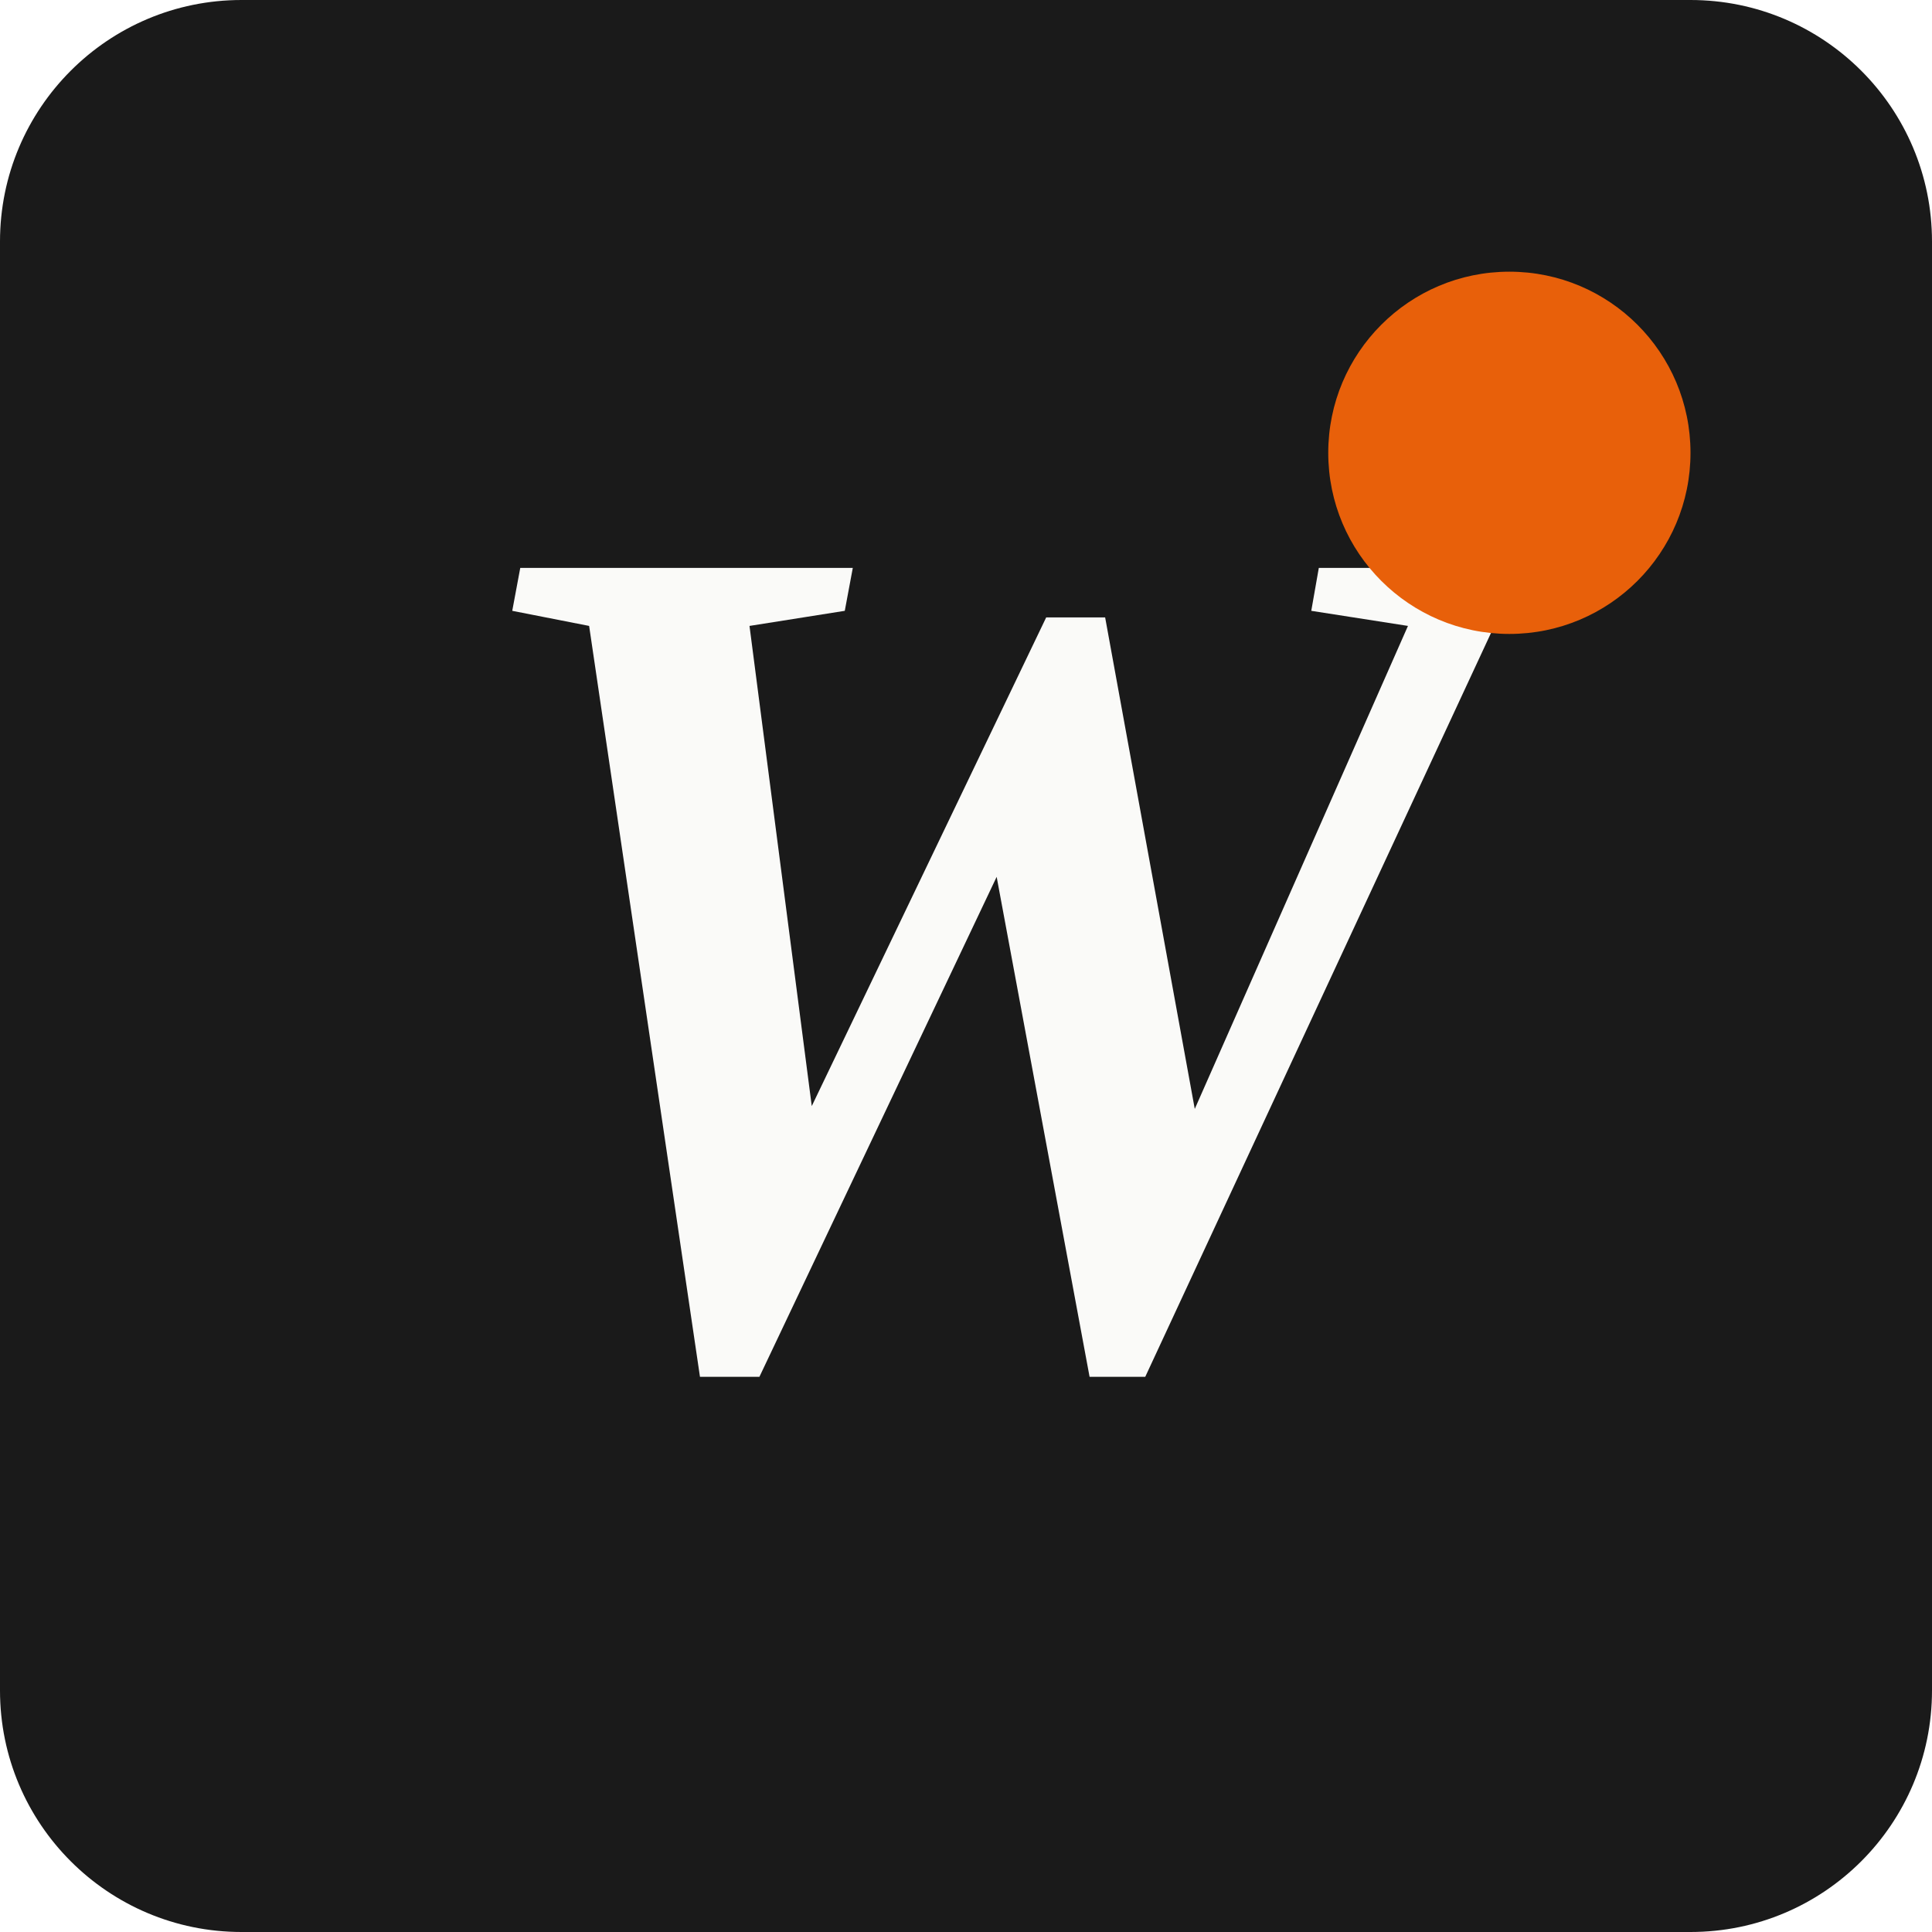
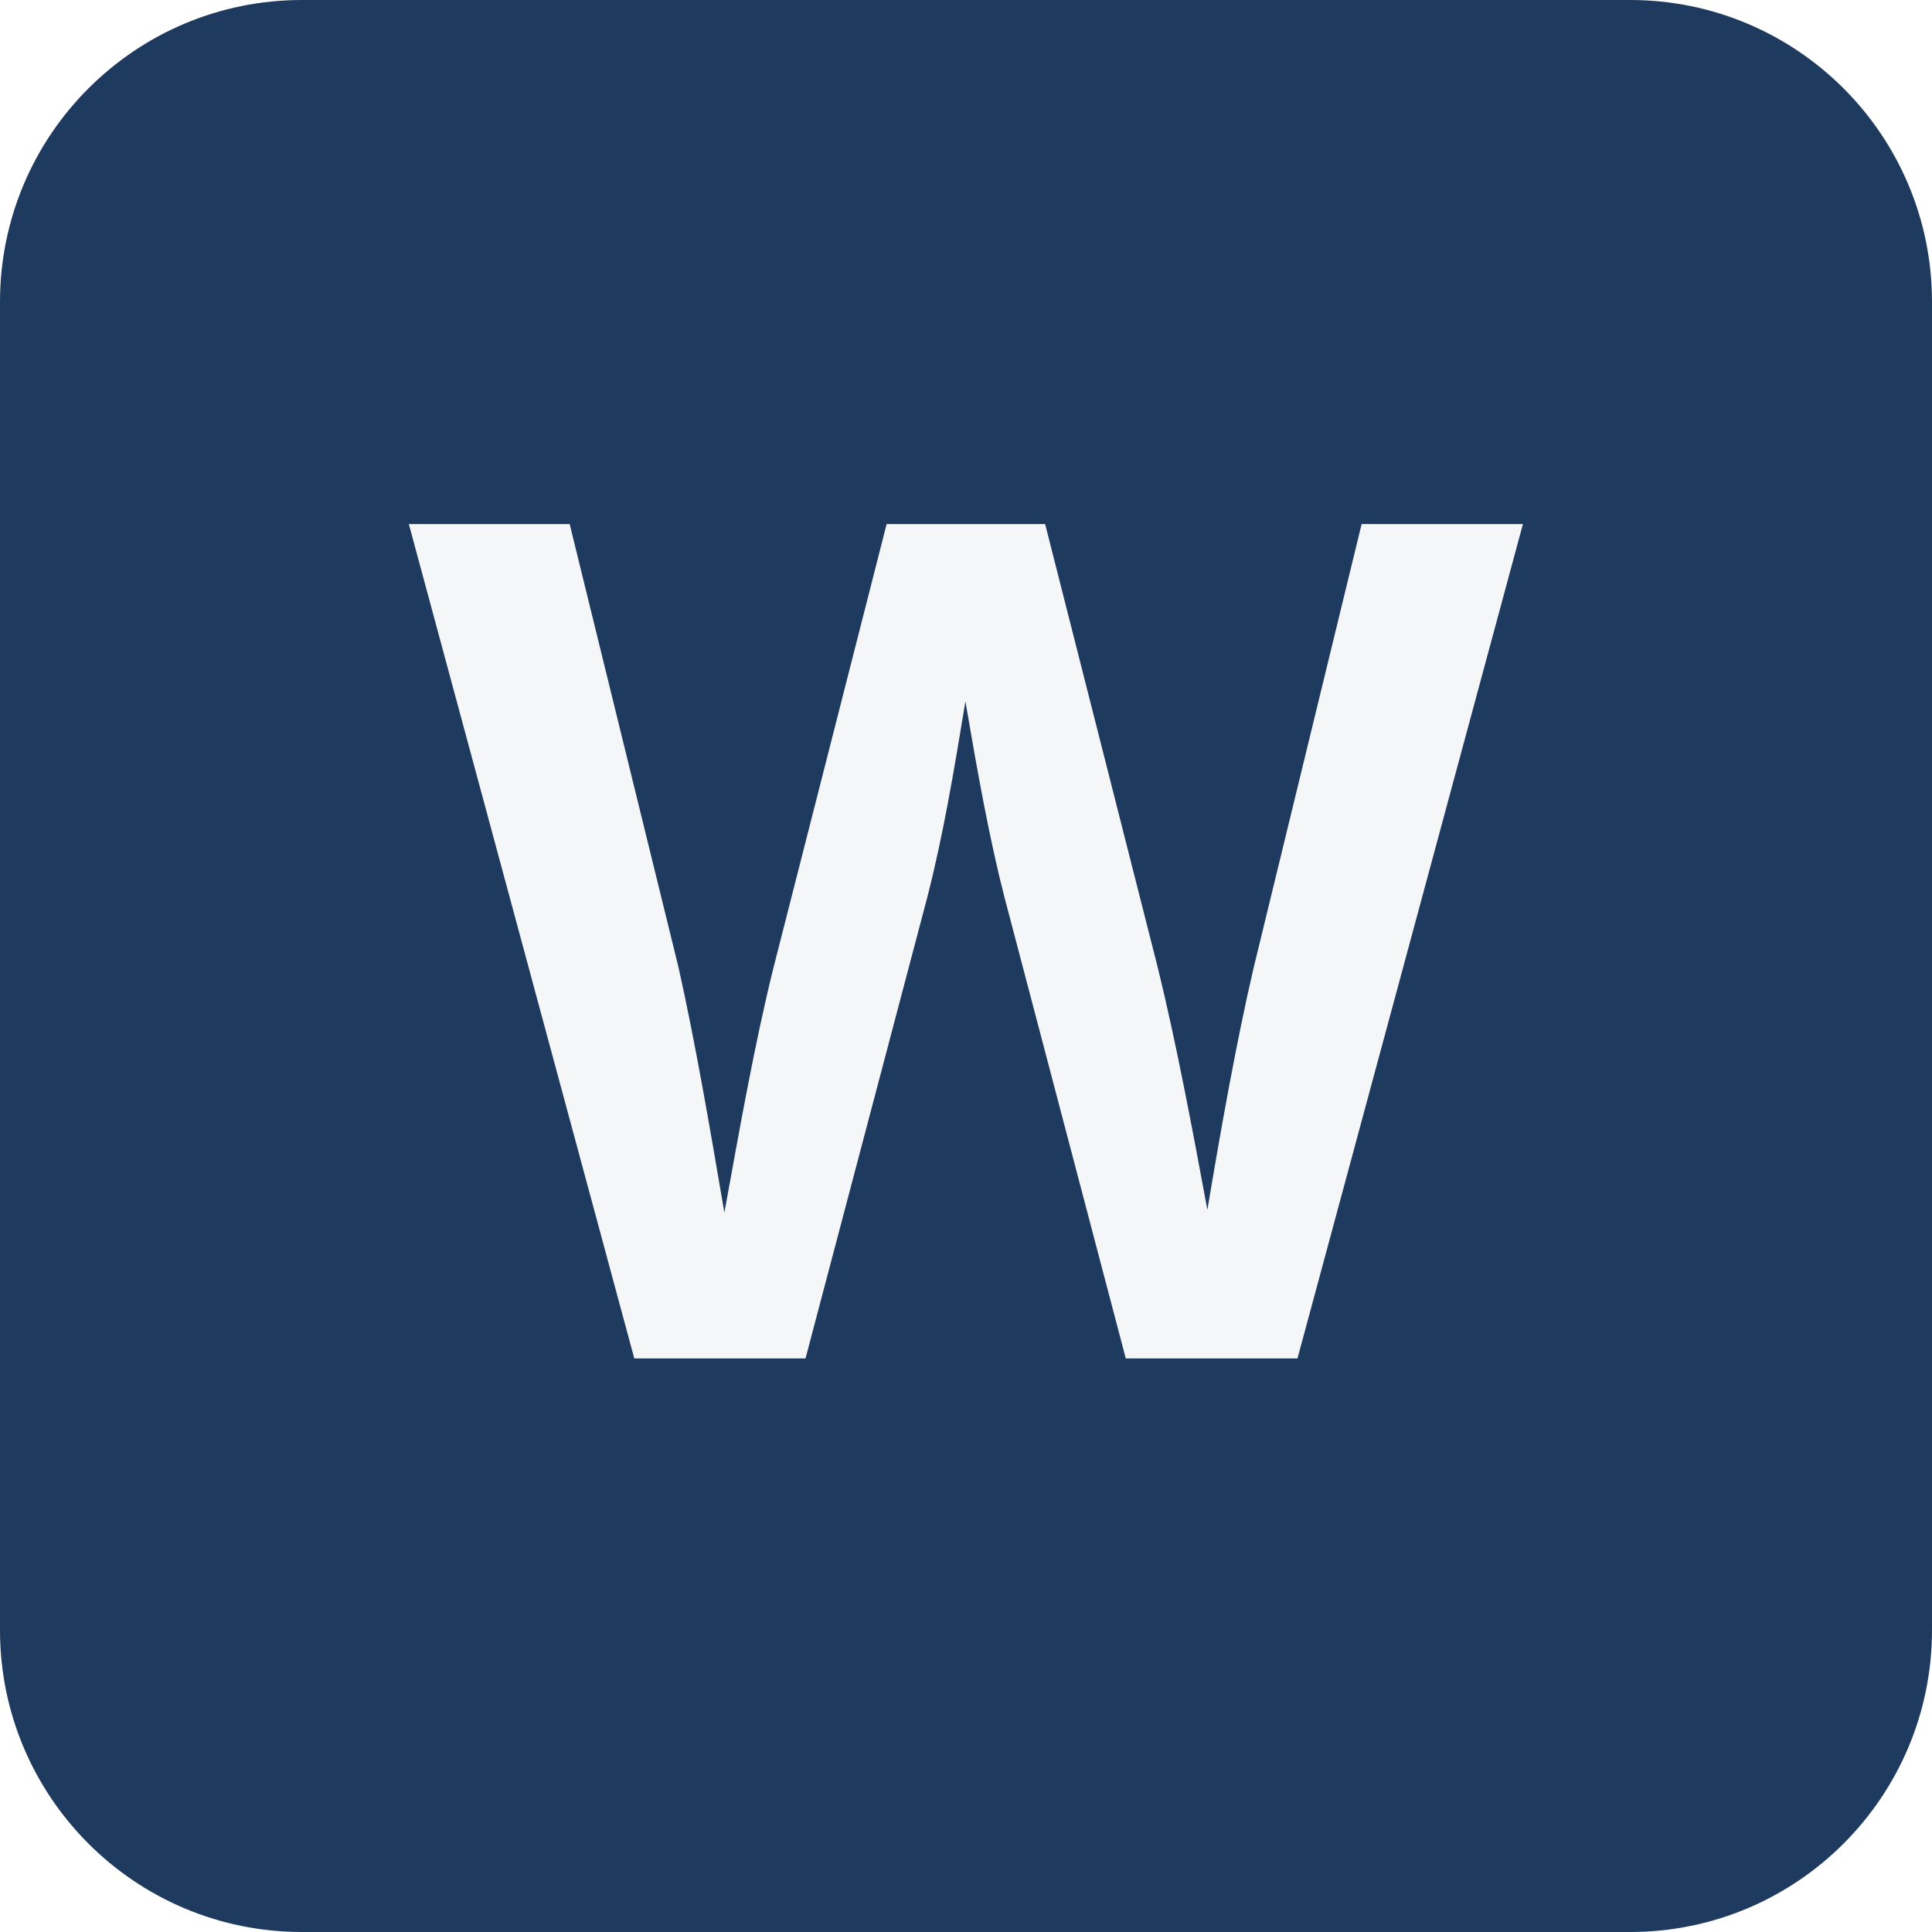
<svg xmlns="http://www.w3.org/2000/svg" viewBox="0 0 64 64">
-   <rect width="64" height="64" rx="8" fill="#1a1a1a" />
-   <text x="32" y="45" text-anchor="middle" font-family="Georgia, 'Times New Roman', serif" font-style="italic" font-weight="700" font-size="40" fill="#fafaf8">W</text>
-   <circle cx="50" cy="15" r="6" fill="#e8600a" />
+   <rect width="64" height="64" rx="10" fill="#1F3A5F" />
+   <text x="32" y="45" text-anchor="middle" font-family="'Inter Tight', Inter, system-ui, sans-serif" font-weight="600" font-size="38" letter-spacing="-2" fill="#F5F6F7">W</text>
</svg>
